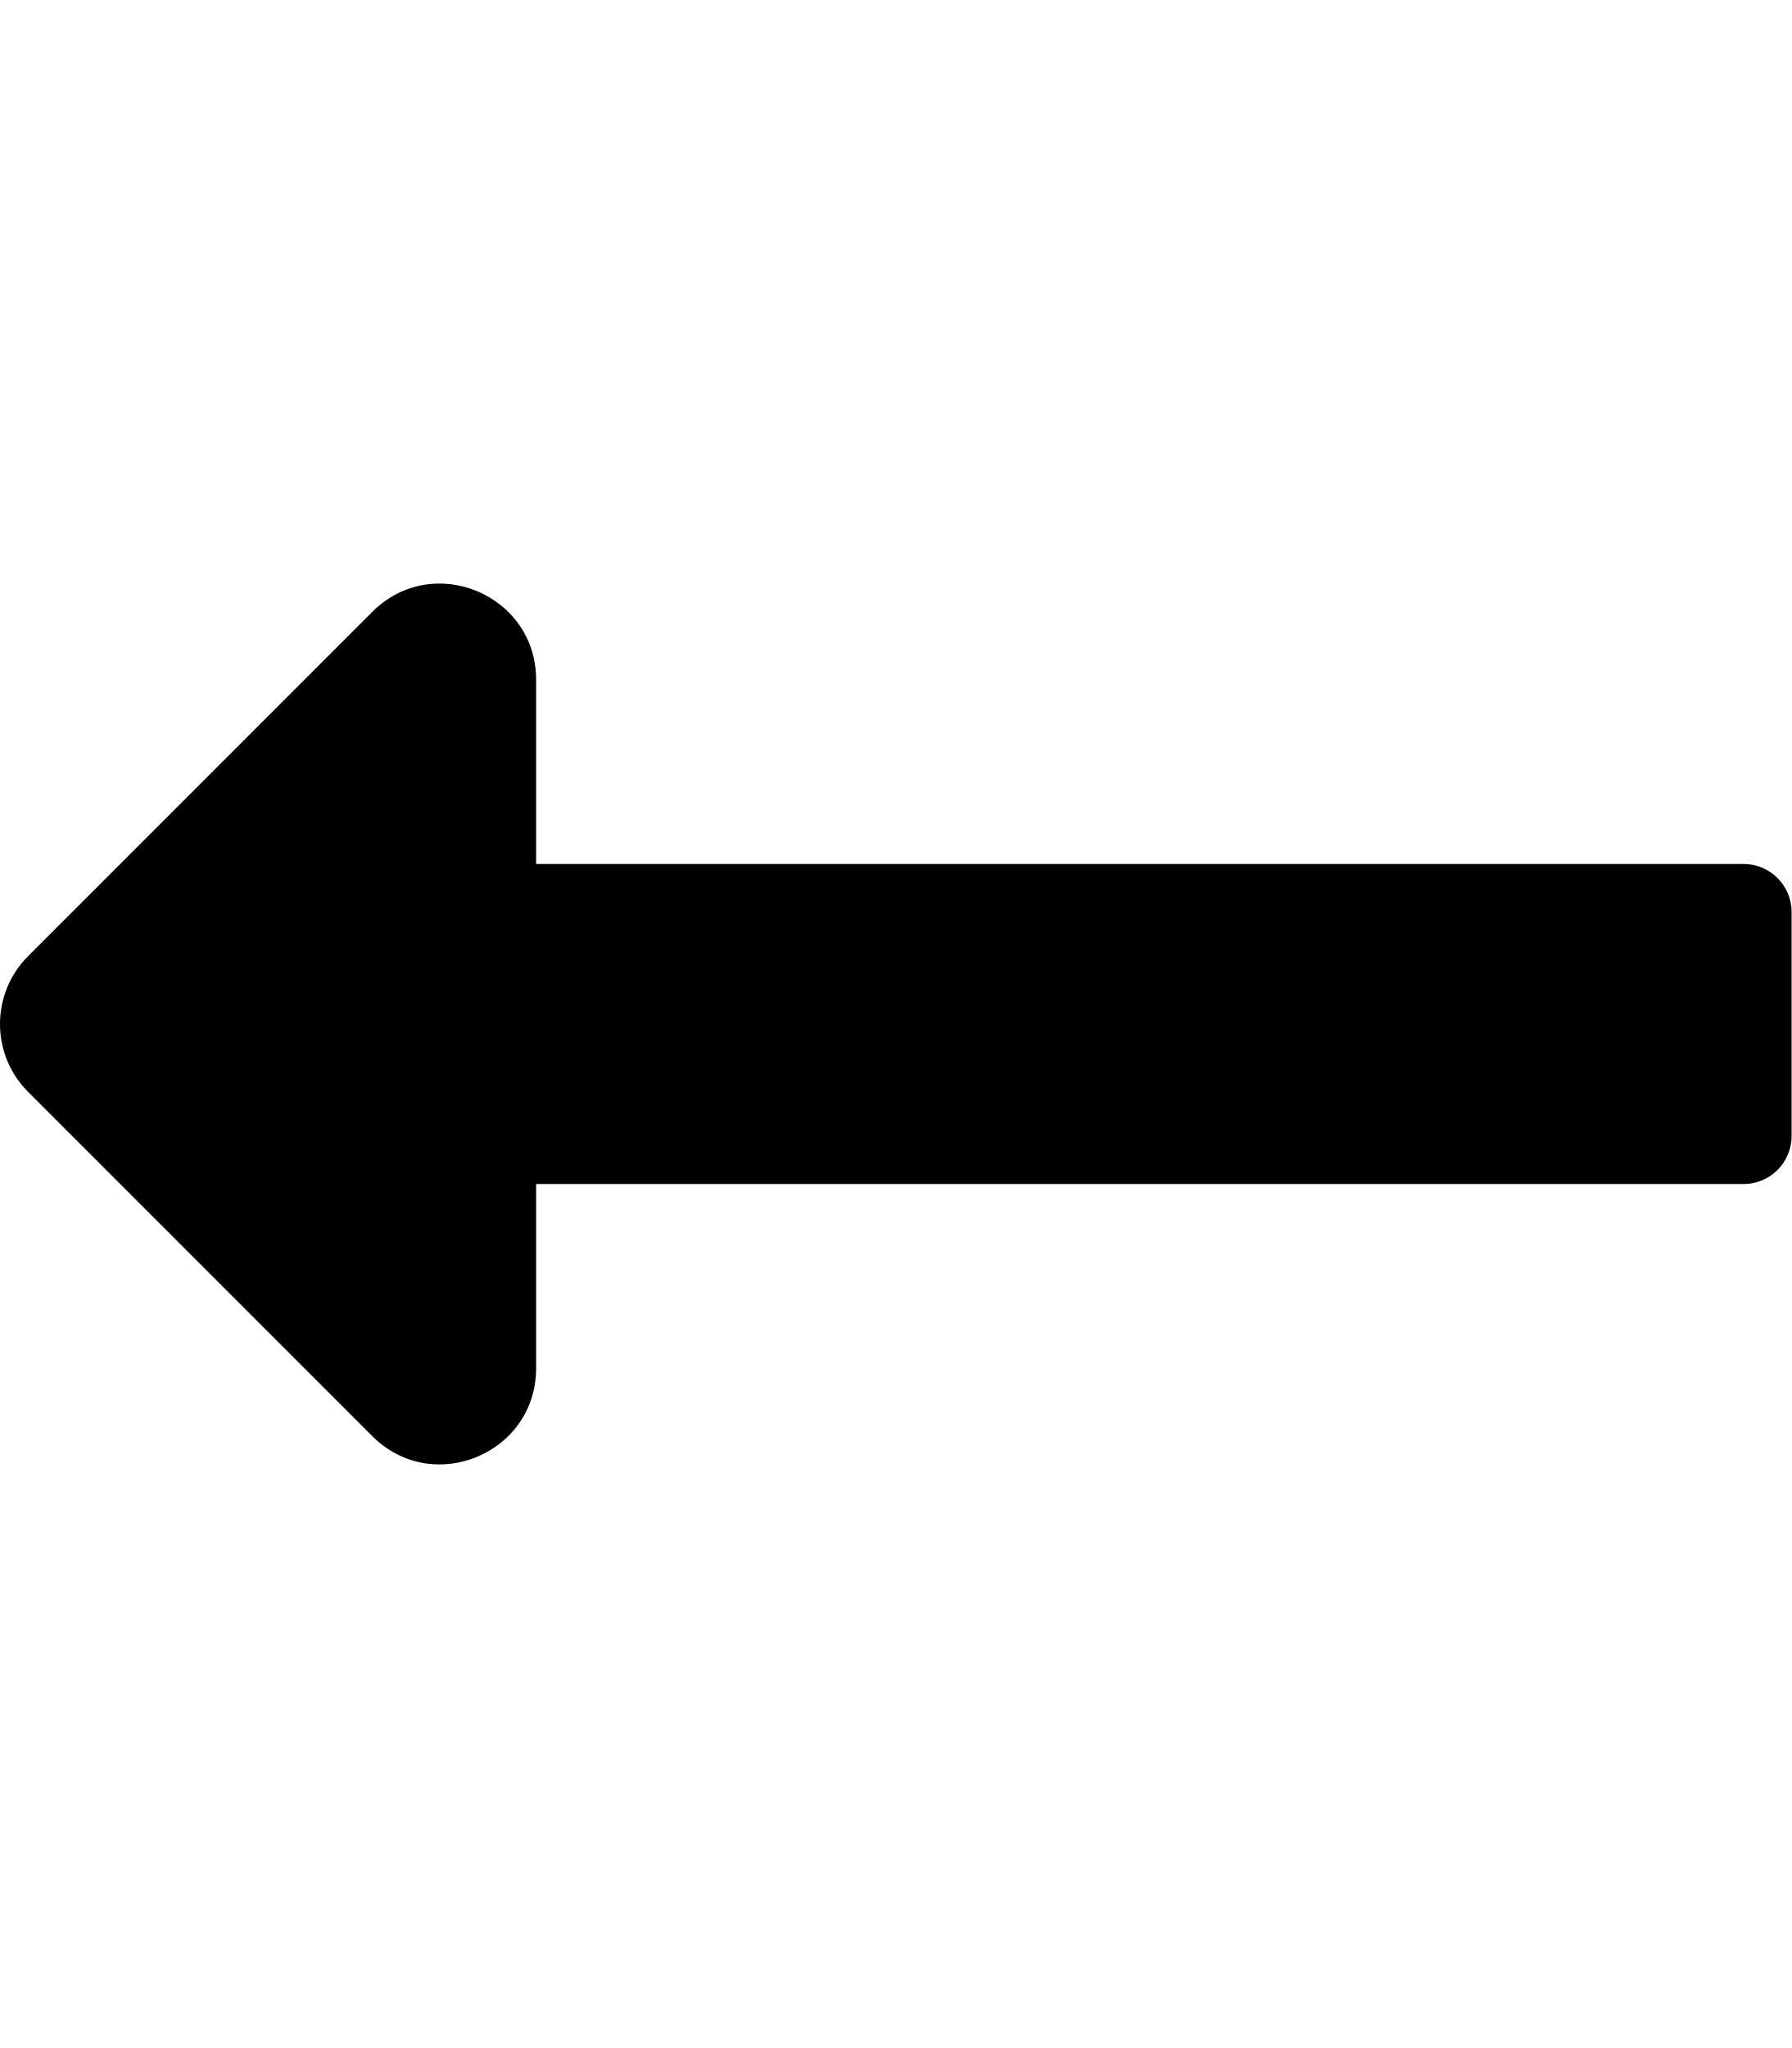
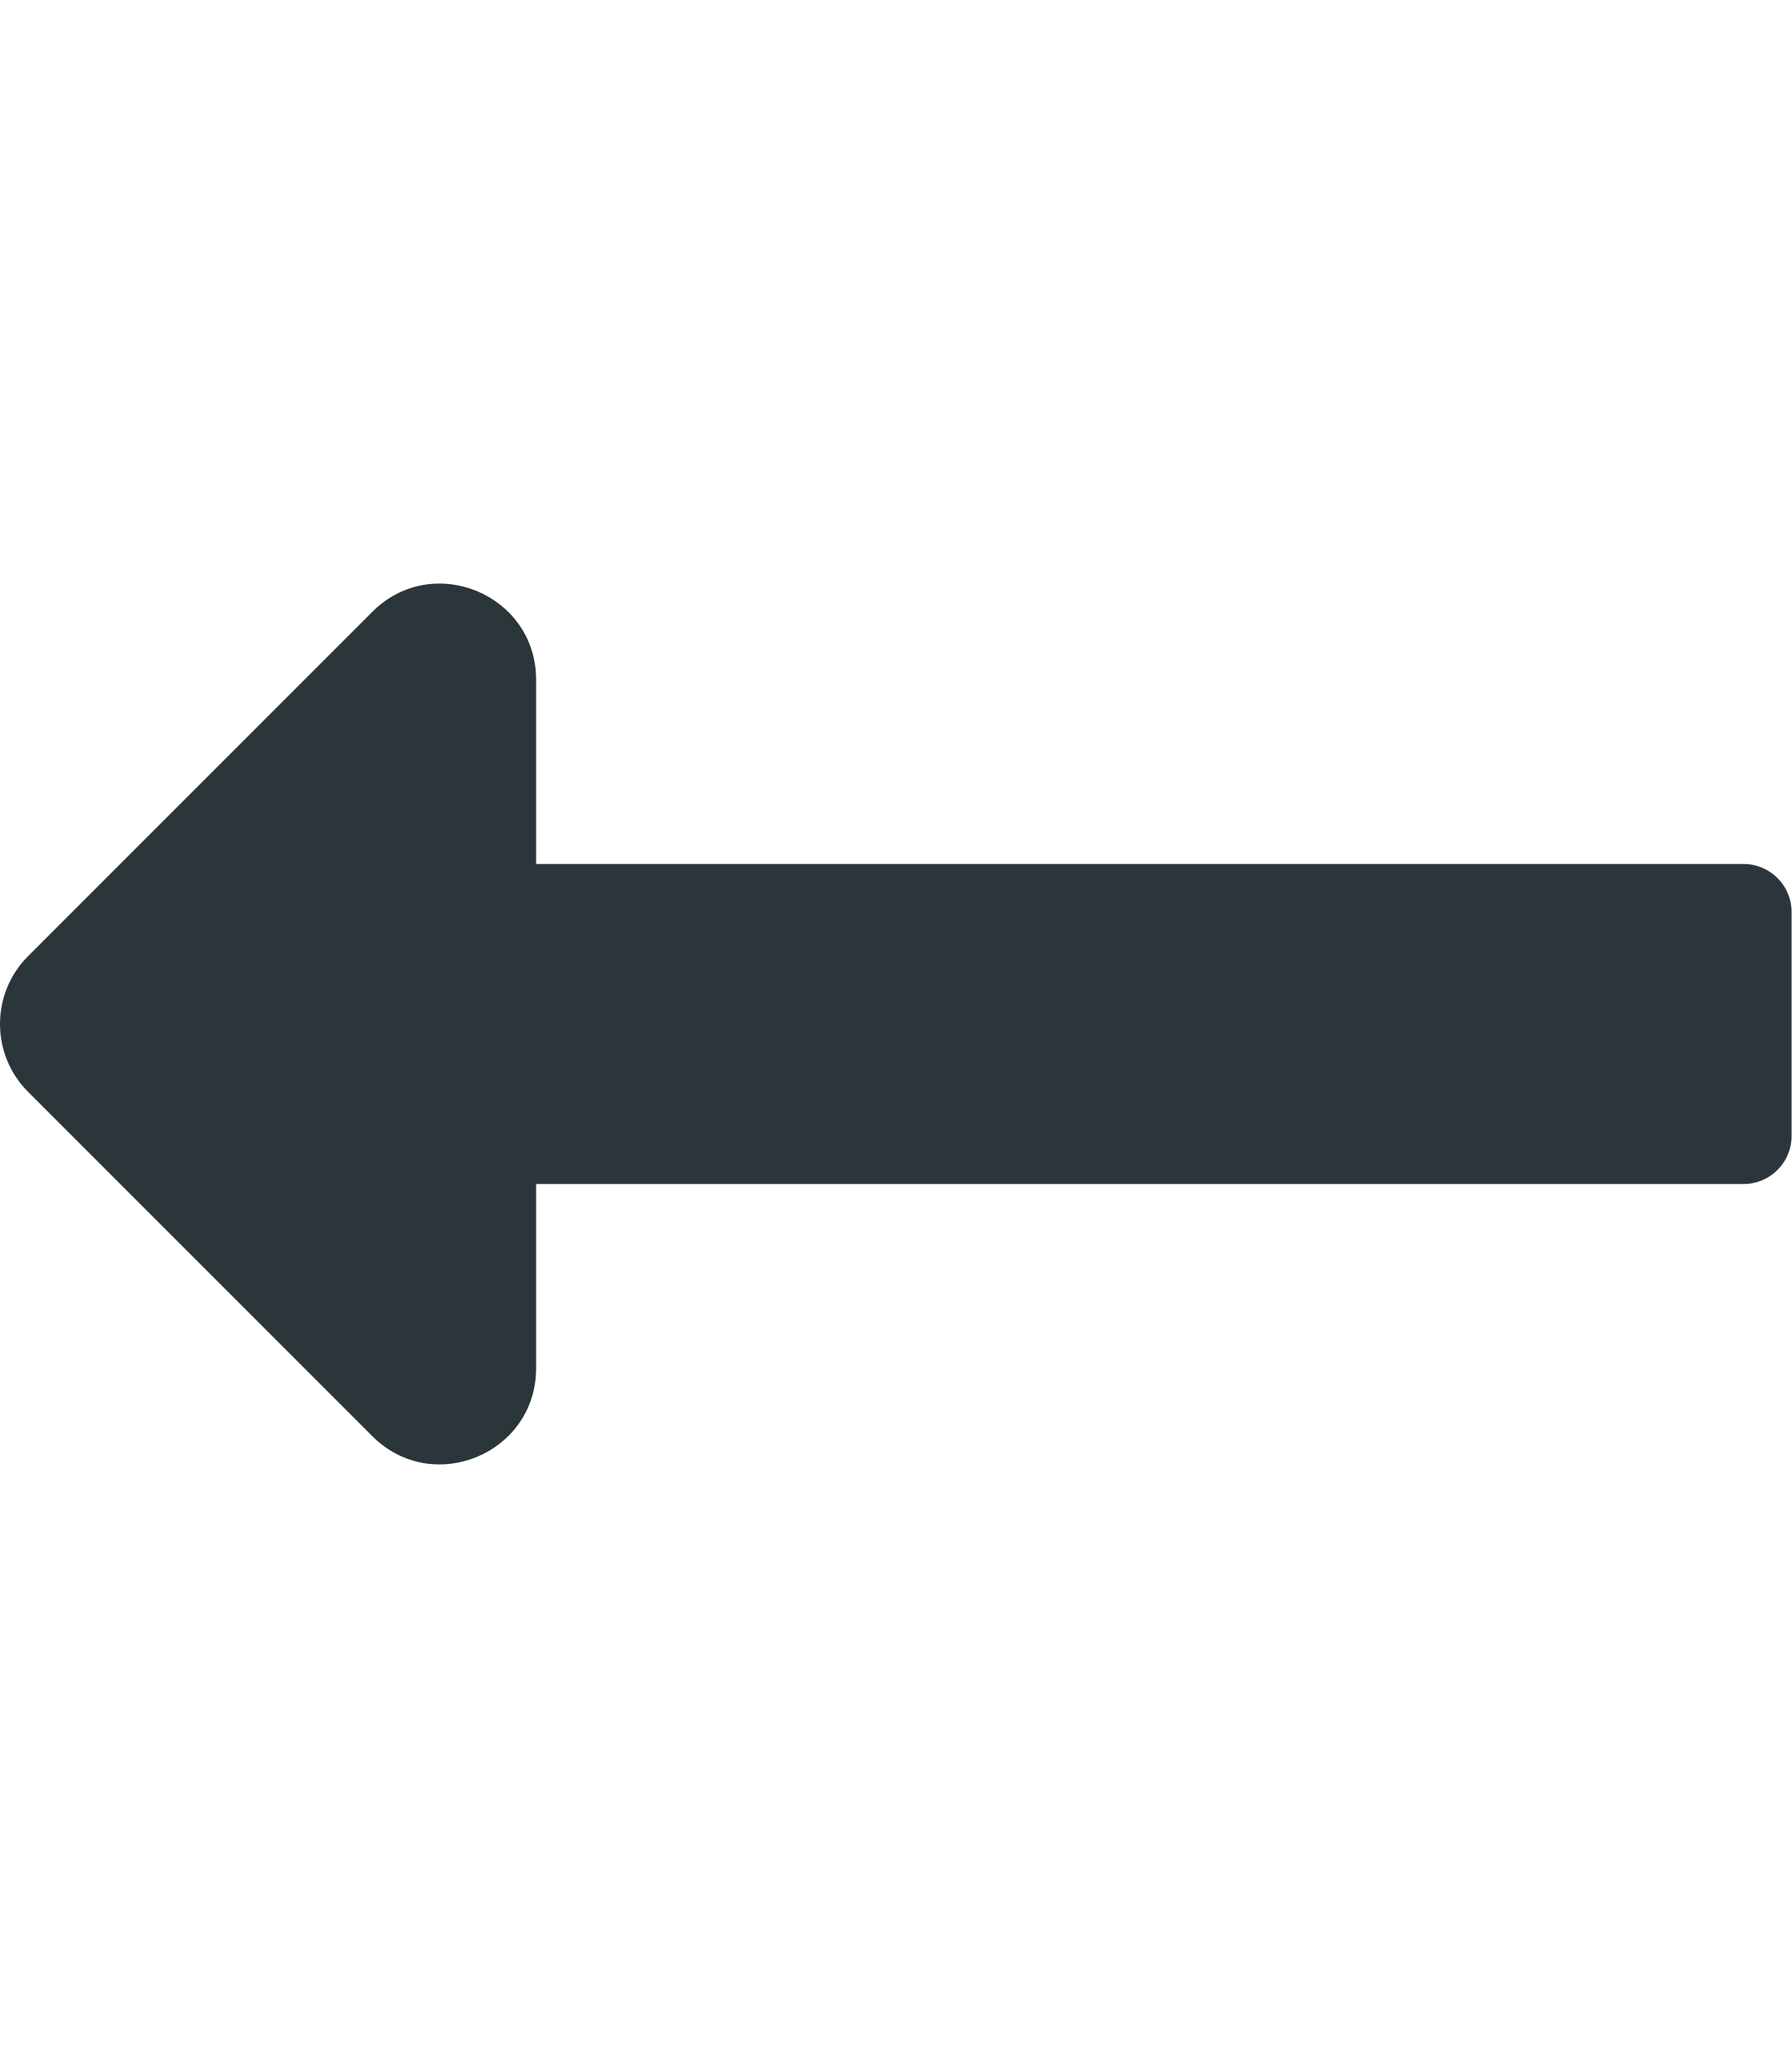
<svg xmlns="http://www.w3.org/2000/svg" aria-hidden="true" focusable="false" data-prefix="fas" data-icon="long-arrow-alt-left" class="svg-inline--fa fa-long-arrow-alt-left fa-w-14" role="img" viewBox="0 0 448 512">
-   <path fill="currentColor" d="M134.059 296H436c6.627 0 12-5.373 12-12v-56c0-6.627-5.373-12-12-12H134.059v-46.059c0-21.382-25.851-32.09-40.971-16.971L7.029 239.029c-9.373 9.373-9.373 24.569 0 33.941l86.059 86.059c15.119 15.119 40.971 4.411 40.971-16.971V296z" />
+   <path fill="#2b363b" d="M134.059 296H436c6.627 0 12-5.373 12-12v-56c0-6.627-5.373-12-12-12H134.059v-46.059c0-21.382-25.851-32.09-40.971-16.971L7.029 239.029c-9.373 9.373-9.373 24.569 0 33.941l86.059 86.059c15.119 15.119 40.971 4.411 40.971-16.971V296z" />
</svg>
